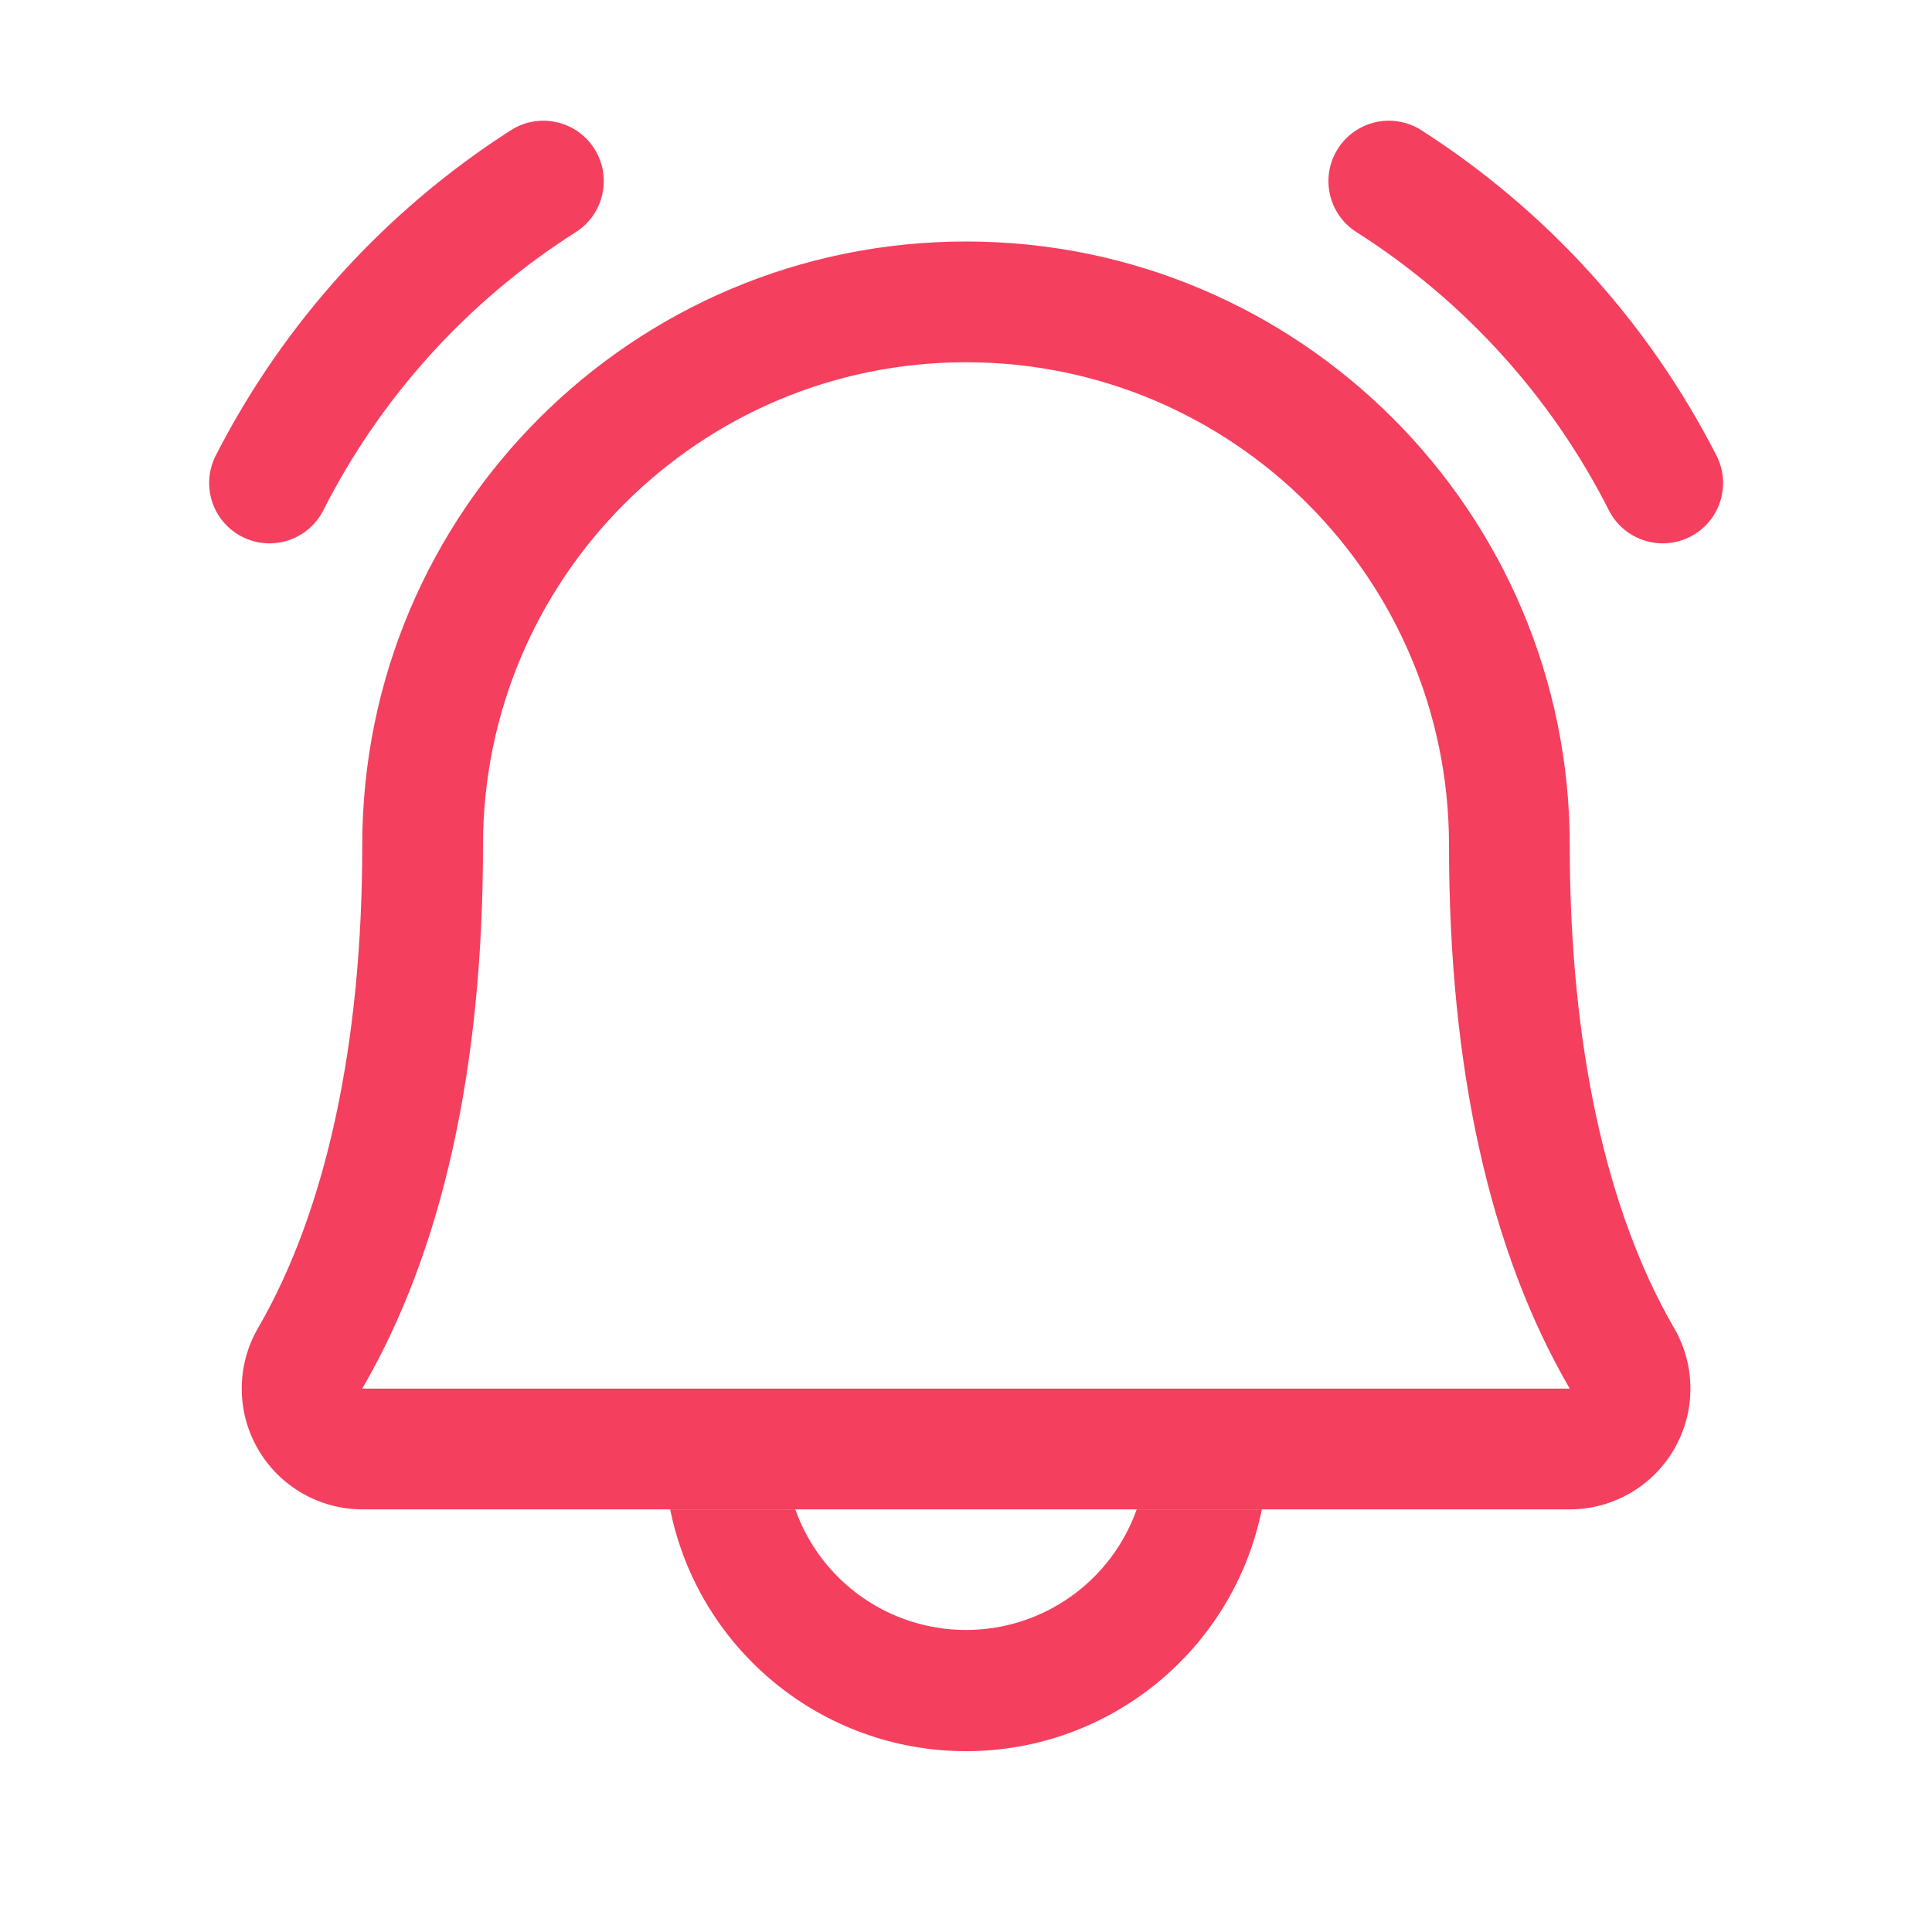
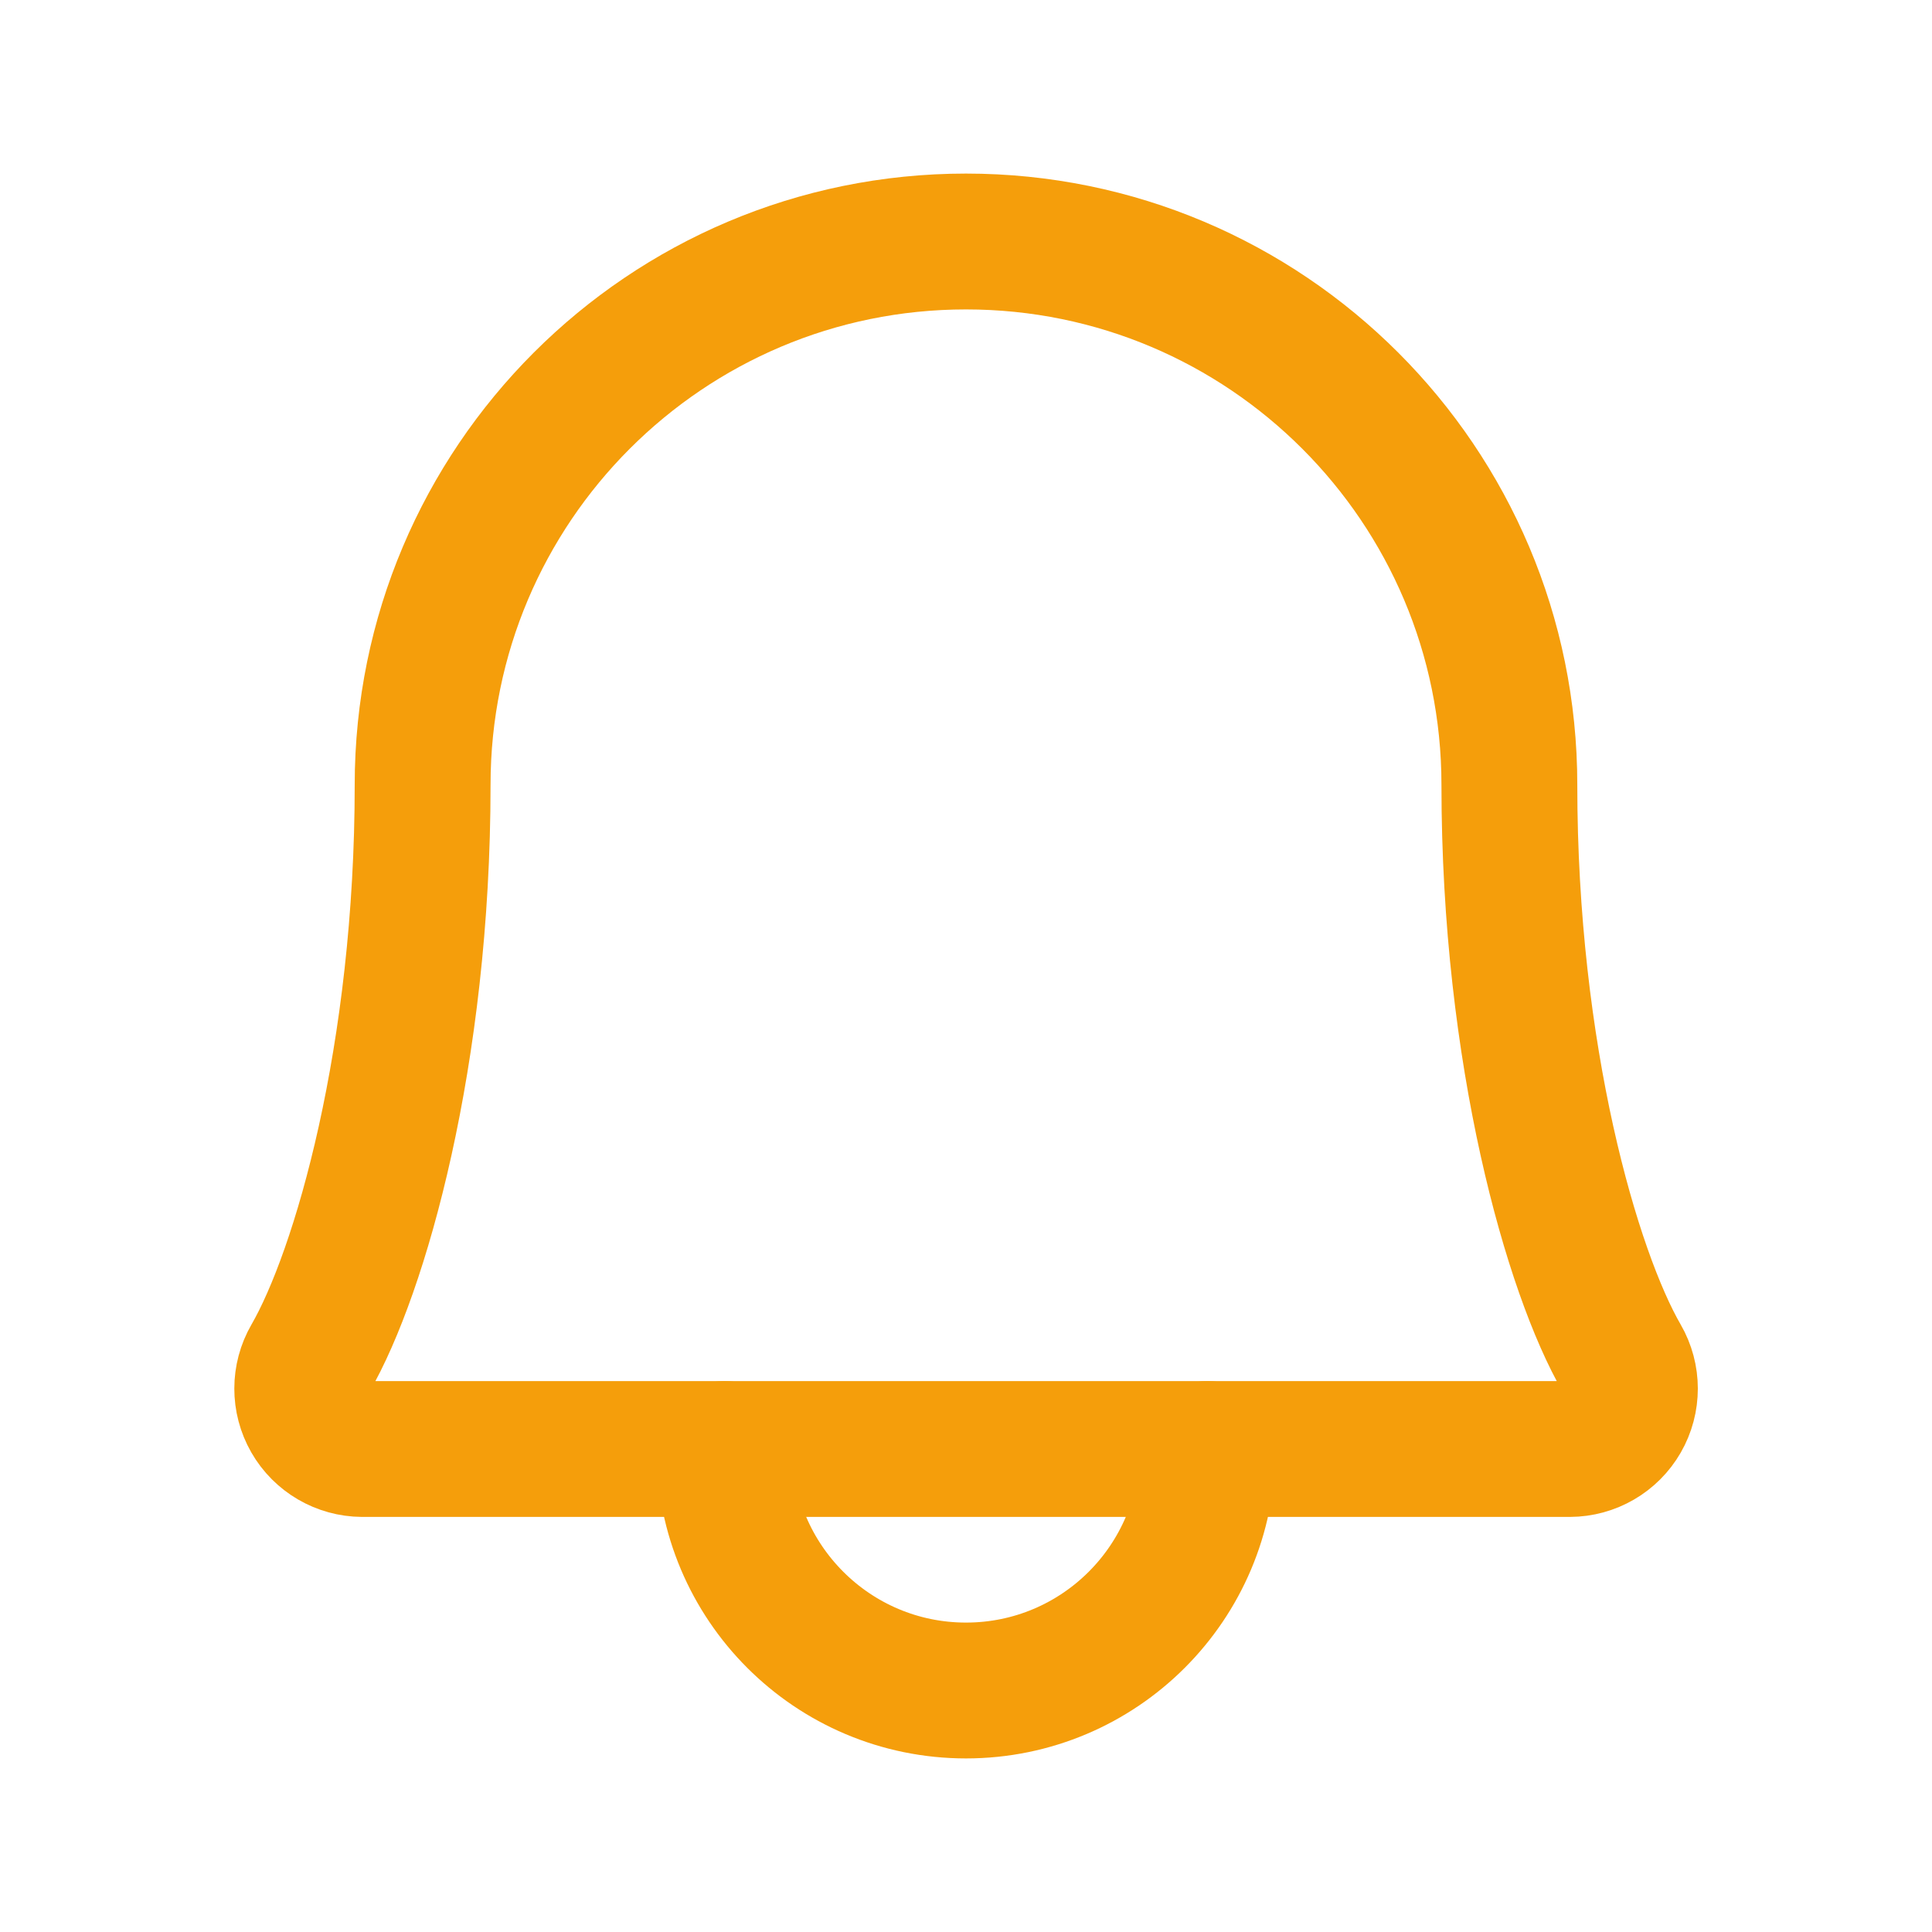
- <svg width="22" height="22" viewBox="0 0 256 256" fill="#f43f5e">
-   <path d="M35.71,72a8,8,0,0,0,7.1-4.32A94.13,94.13,0,0,1,76.27,30.77a8,8,0,1,0-8.54-13.54A111.46,111.46,0,0,0,28.61,60.32,8,8,0,0,0,35.71,72Z" />
-   <path d="M224,71.1a8,8,0,0,1-10.78-3.42,94.13,94.13,0,0,0-33.46-36.91,8,8,0,1,1,8.54-13.54,111.46,111.46,0,0,1,39.12,43.09A8,8,0,0,1,224,71.1Z" />
-   <path d="M221.81,175.94A16,16,0,0,1,208,200H48a16,16,0,0,1-13.79-24.06C43.22,160.39,48,138.28,48,112a80,80,0,0,1,160,0C208,138.27,212.78,160.38,221.81,175.94ZM208,184c-10.64-18.27-16-42.49-16-72a64,64,0,0,0-128,0c0,29.52-5.38,53.74-16,72Z" />
-   <path d="M167.2,200a40,40,0,0,1-78.4,0L105.38,200a24,24,0,0,0,45.24,0Z" />
+ <svg xmlns="http://www.w3.org/2000/svg" width="24" height="24" viewBox="0 0 256 256" fill="none" stroke="#f59e0b" stroke-width="18" stroke-linecap="round" stroke-linejoin="round">
+   <path d="M96,192a32,32,0,0,0,64,0" />
+   <path d="M56,104a72,72,0,0,1,144,0c0,35.82,8.3,64.6,14.9,76A8,8,0,0,1,208,192H48a8,8,0,0,1-6.88-12C47.71,168.6,56,139.81,56,104Z" />
</svg>
